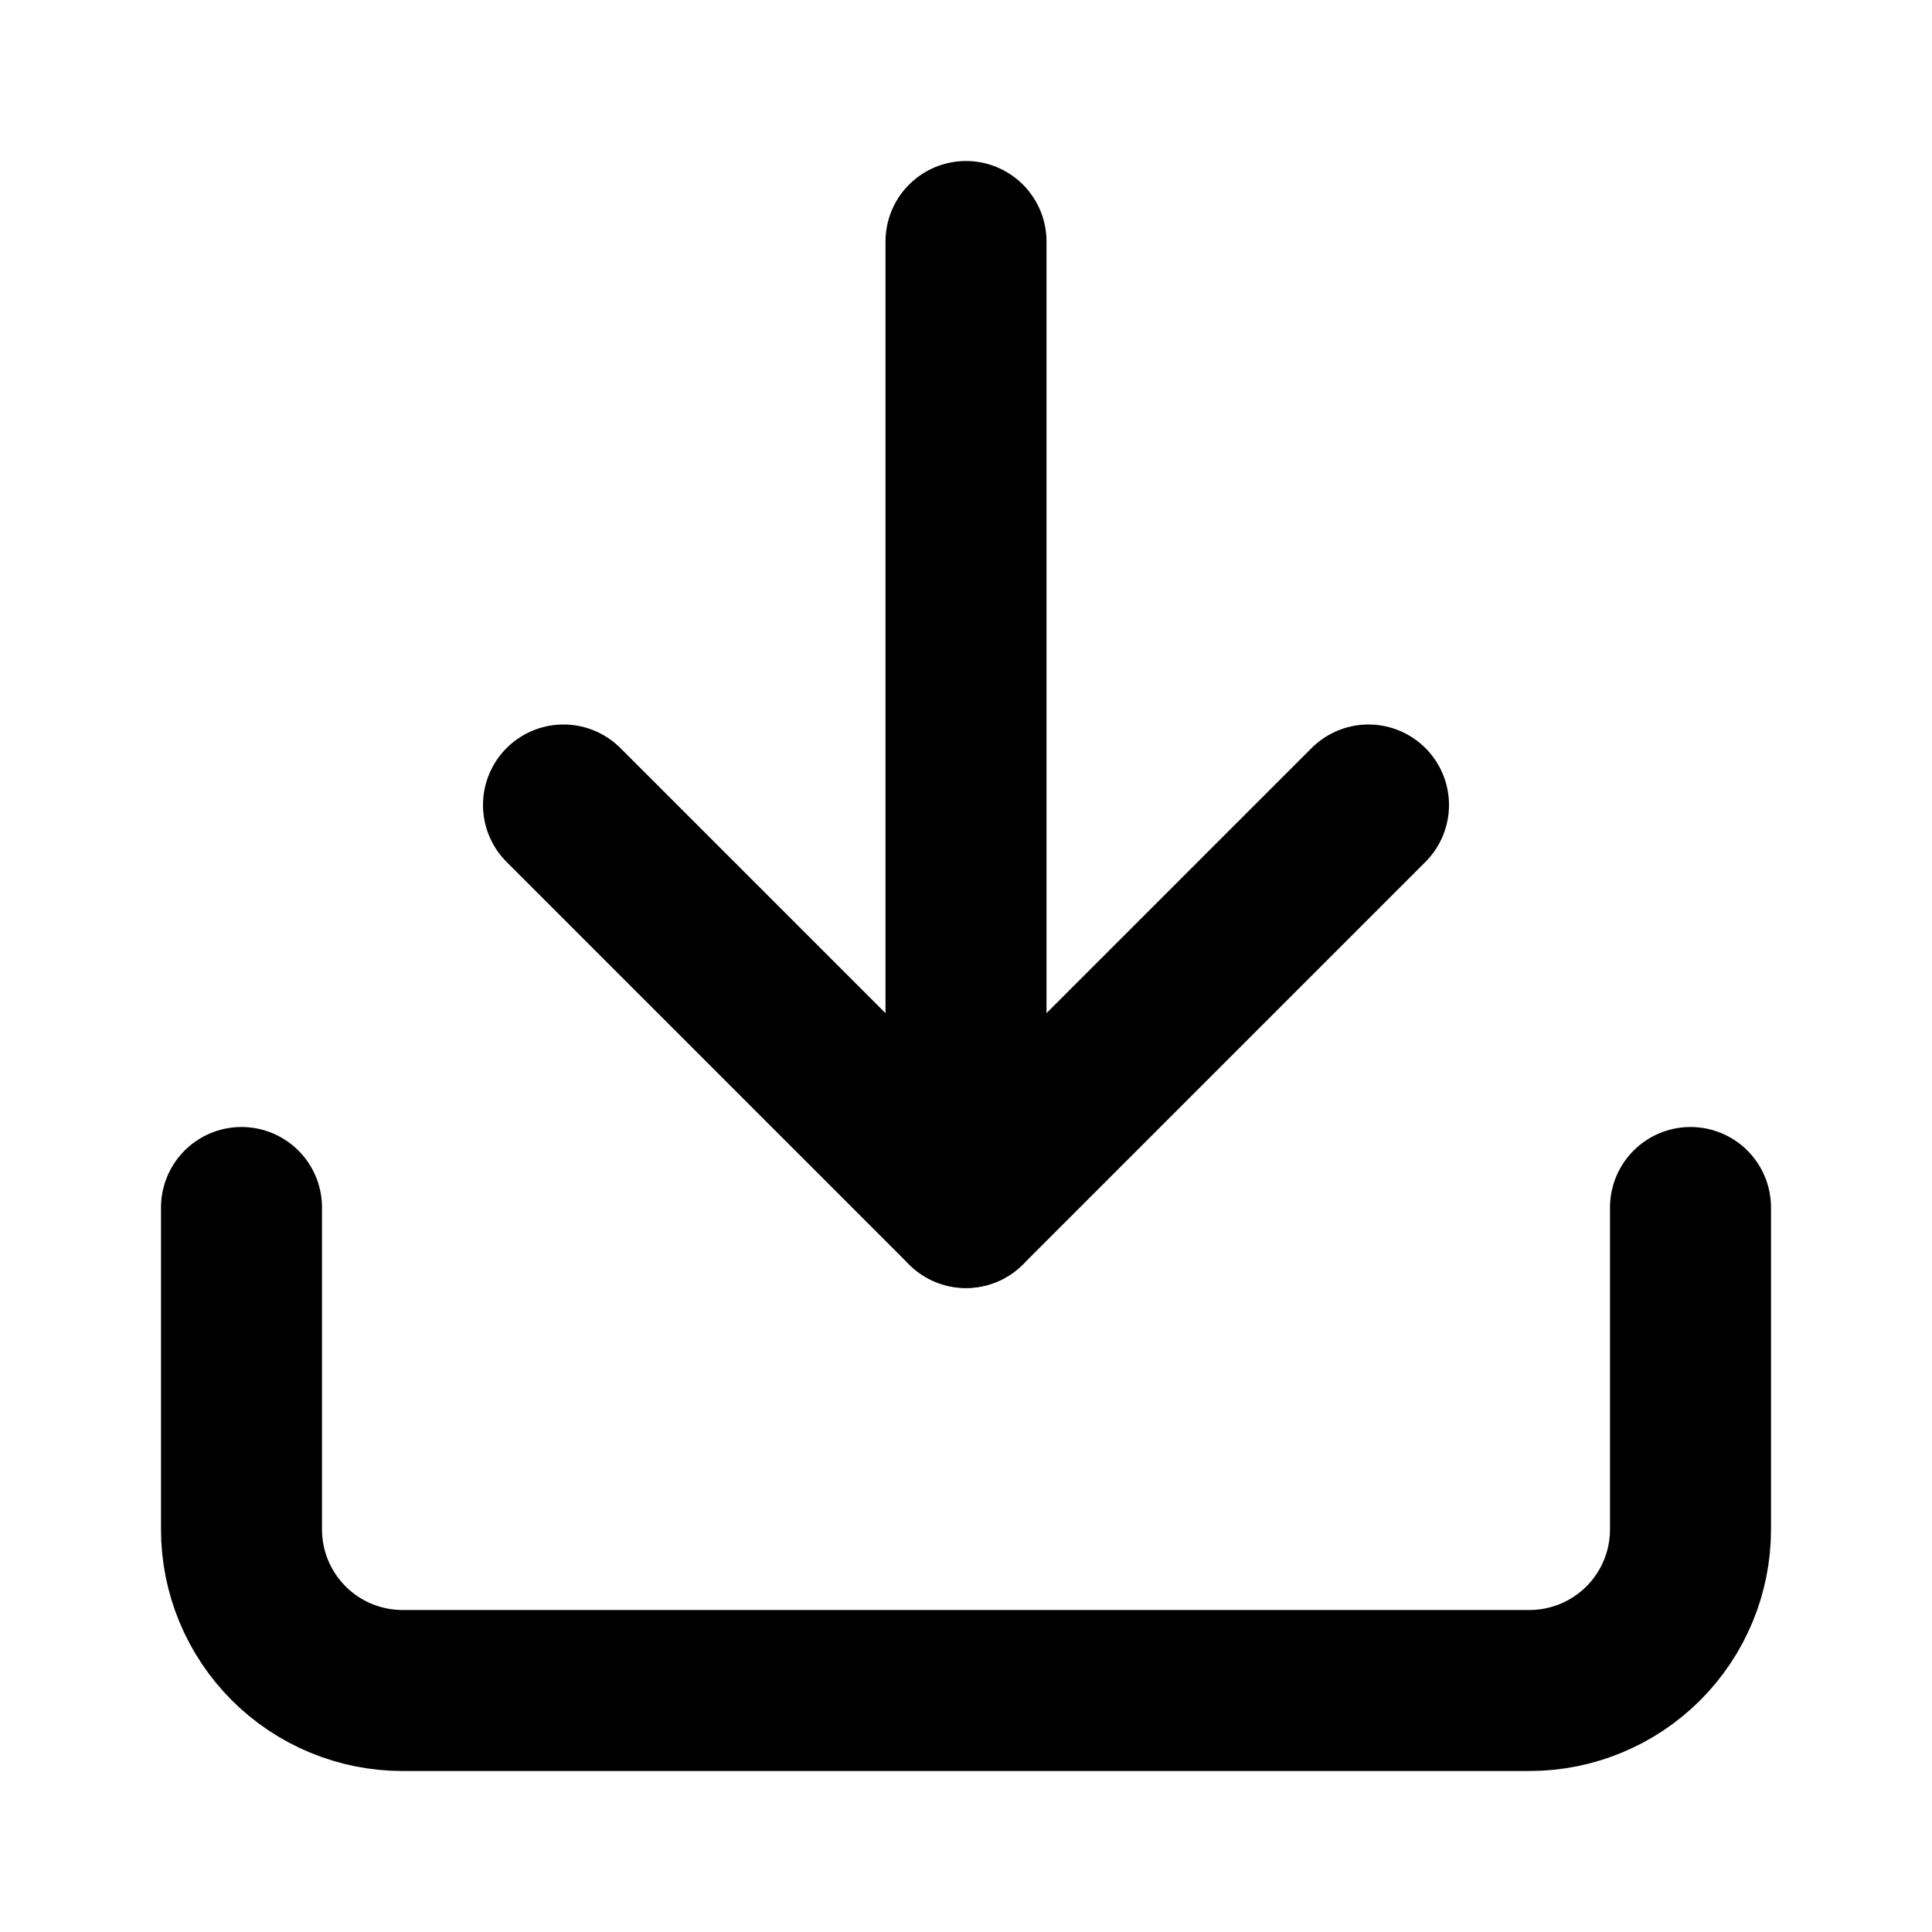
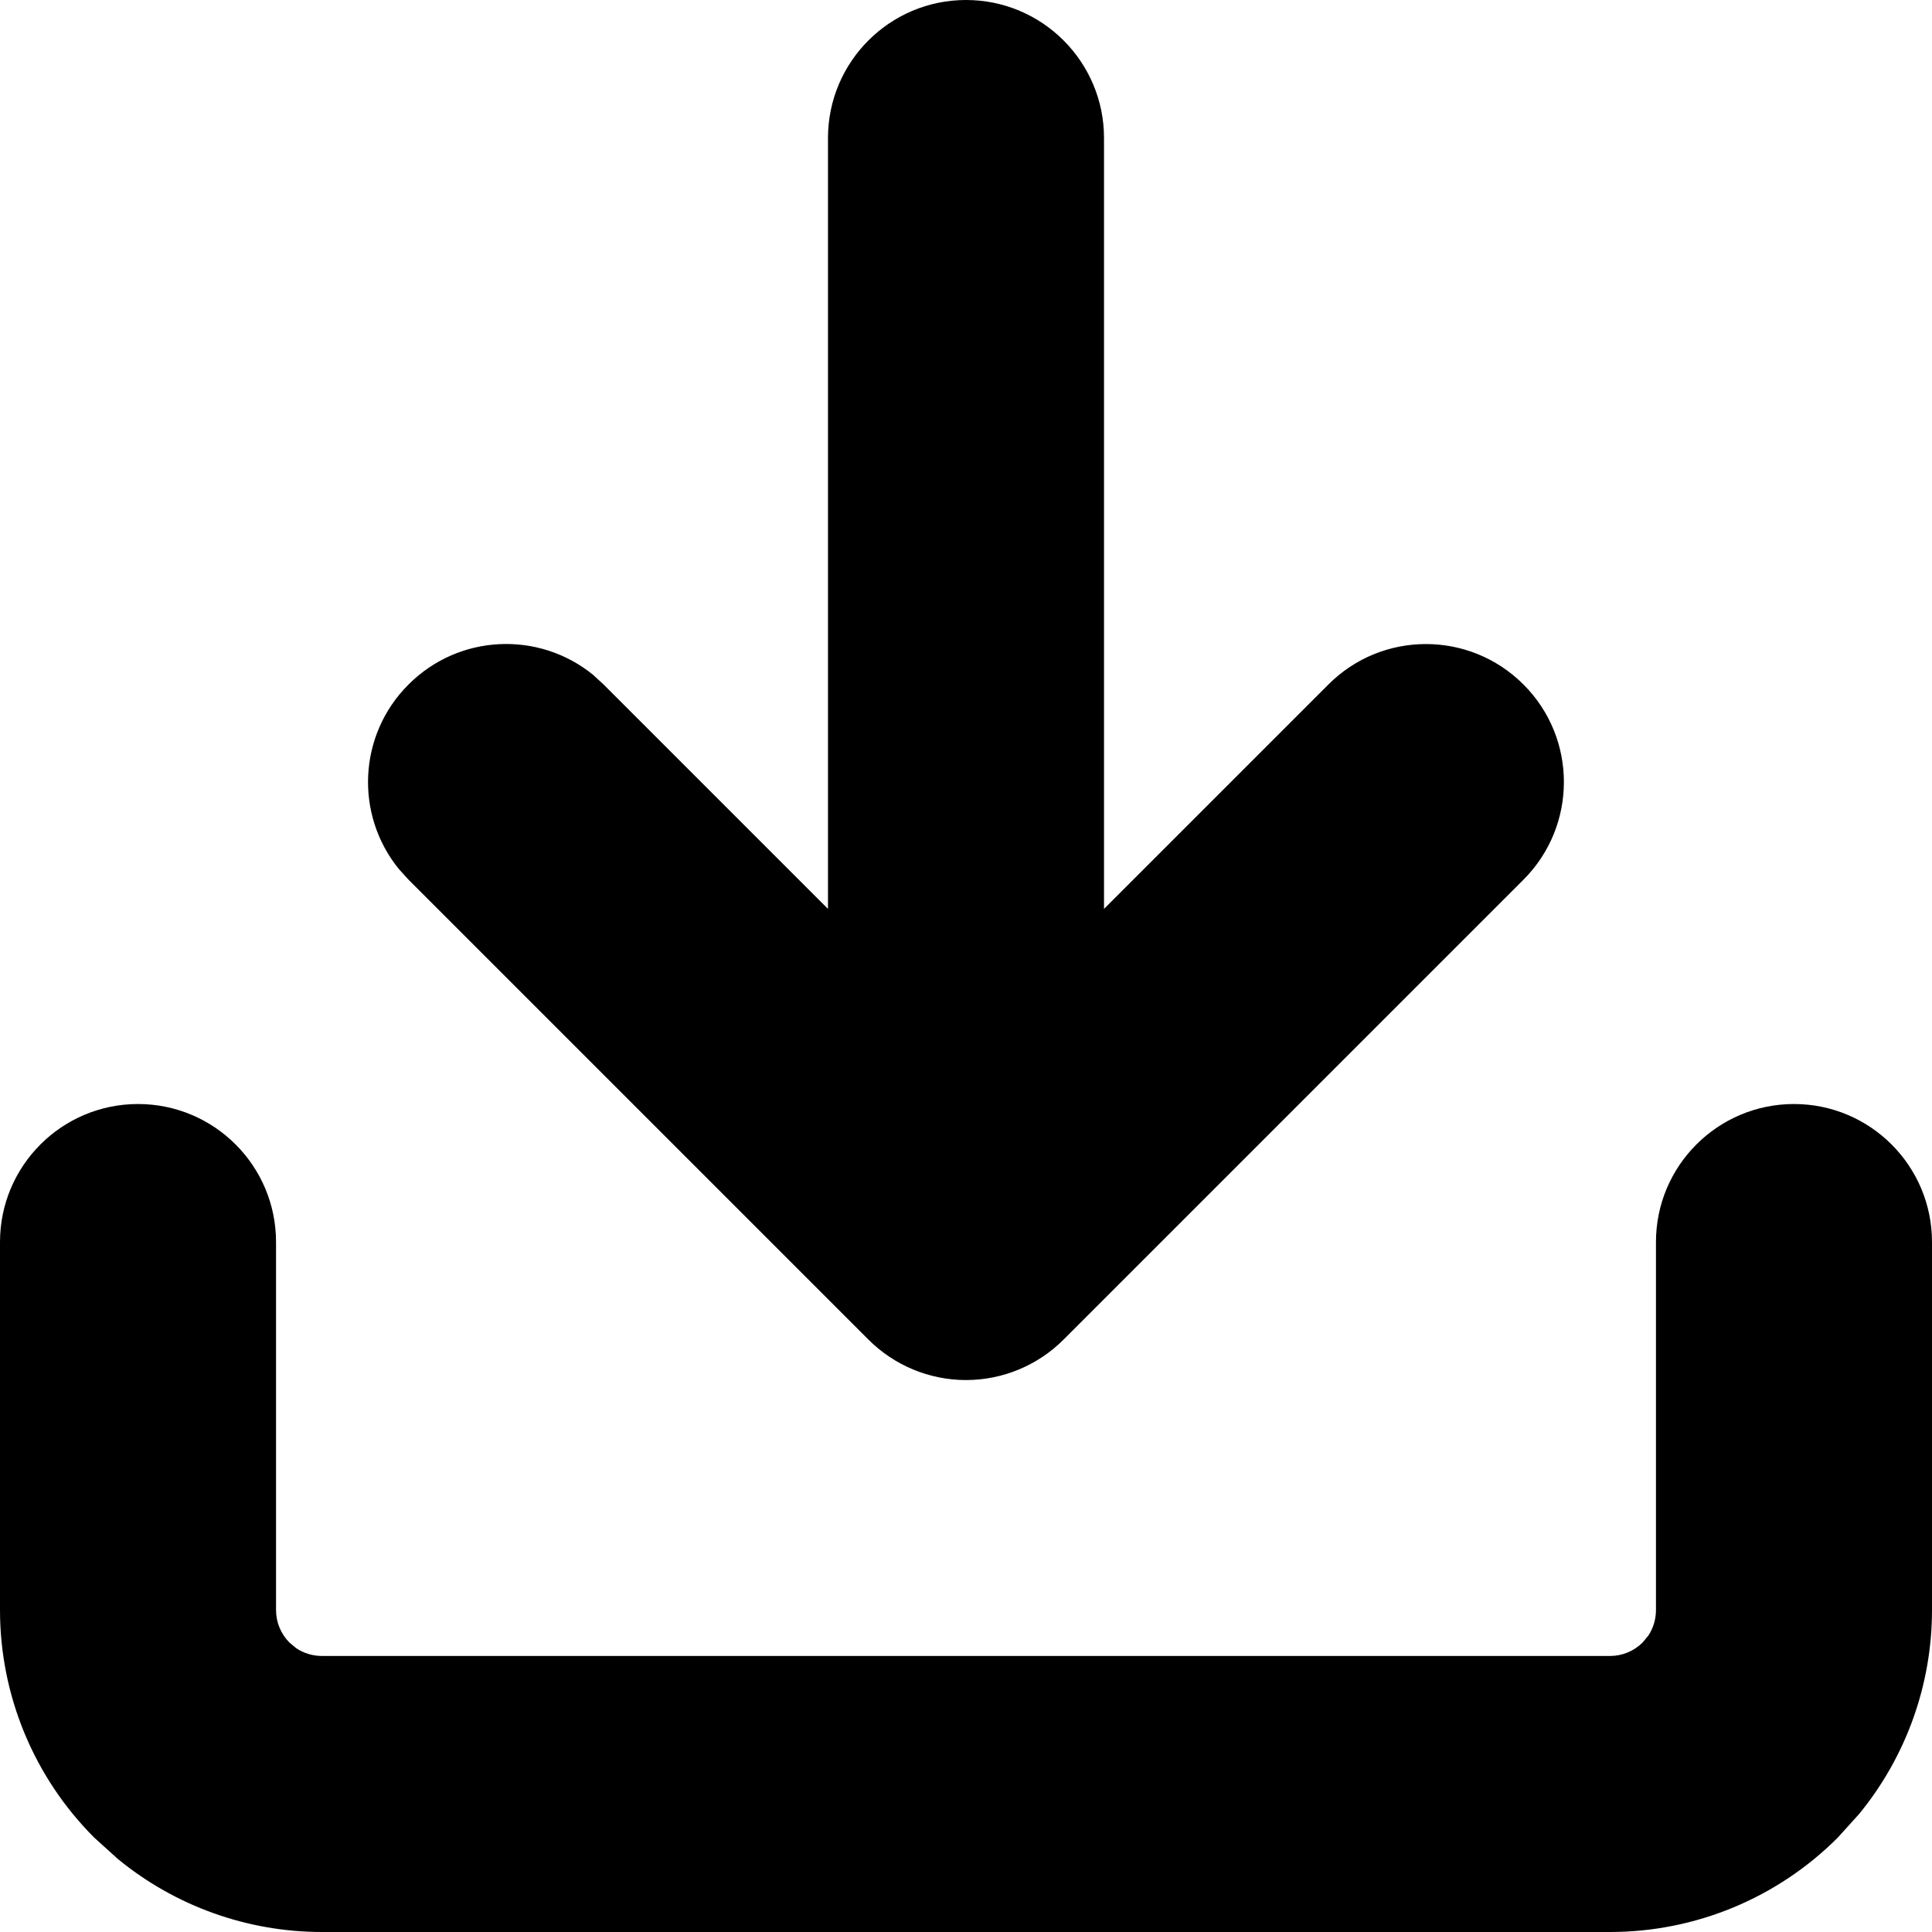
- <svg xmlns="http://www.w3.org/2000/svg" width="24" height="24" viewBox="0 0 24 24" fill="none" stroke="currentColor" stroke-width="2" stroke-linecap="round" stroke-linejoin="round">
-   <path d="M21 15L21 19C21 19.53 20.789 20.039 20.414 20.414C20.039 20.789 19.53 21 19 21L5 21C4.47 21 3.961 20.789 3.586 20.414C3.211 20.039 3 19.53 3 19L3 15" />
-   <path d="M7 10L12 15L17 10" />
-   <path d="M12 15L12 3" />
+ <svg xmlns="http://www.w3.org/2000/svg" width="16" height="16" viewBox="0 0 16 16" fill="currentColor">
+   <path d="M0 13.334V10.286C0 9.655 0.512 9.143 1.143 9.143C1.774 9.143 2.286 9.655 2.286 10.286V13.334C2.286 13.435 2.326 13.531 2.397 13.603L2.455 13.651C2.517 13.692 2.591 13.714 2.666 13.714H13.334C13.435 13.714 13.531 13.674 13.603 13.603L13.651 13.545C13.692 13.483 13.714 13.409 13.714 13.334V10.286C13.714 9.655 14.226 9.143 14.857 9.143C15.488 9.143 16 9.655 16 10.286V13.334C16 13.952 15.785 14.549 15.396 15.023L15.219 15.219C14.719 15.719 14.041 16 13.334 16H2.666C2.048 16 1.451 15.785 0.977 15.396L0.781 15.219C0.281 14.719 9.84093e-05 14.041 0 13.334ZM6.857 1.143C6.857 0.512 7.369 -8.06832e-10 8 0C8.631 3.76214e-08 9.143 0.512 9.143 1.143V7.527L11.001 5.669C11.447 5.222 12.171 5.222 12.617 5.669C13.063 6.115 13.063 6.838 12.617 7.285L8.808 11.094C8.594 11.308 8.303 11.429 8 11.429C7.697 11.429 7.406 11.308 7.192 11.094L3.383 7.285L3.304 7.198C2.938 6.749 2.964 6.087 3.383 5.669C3.801 5.25 4.463 5.223 4.912 5.589L4.999 5.669L6.857 7.527V1.143Z" />
</svg>
